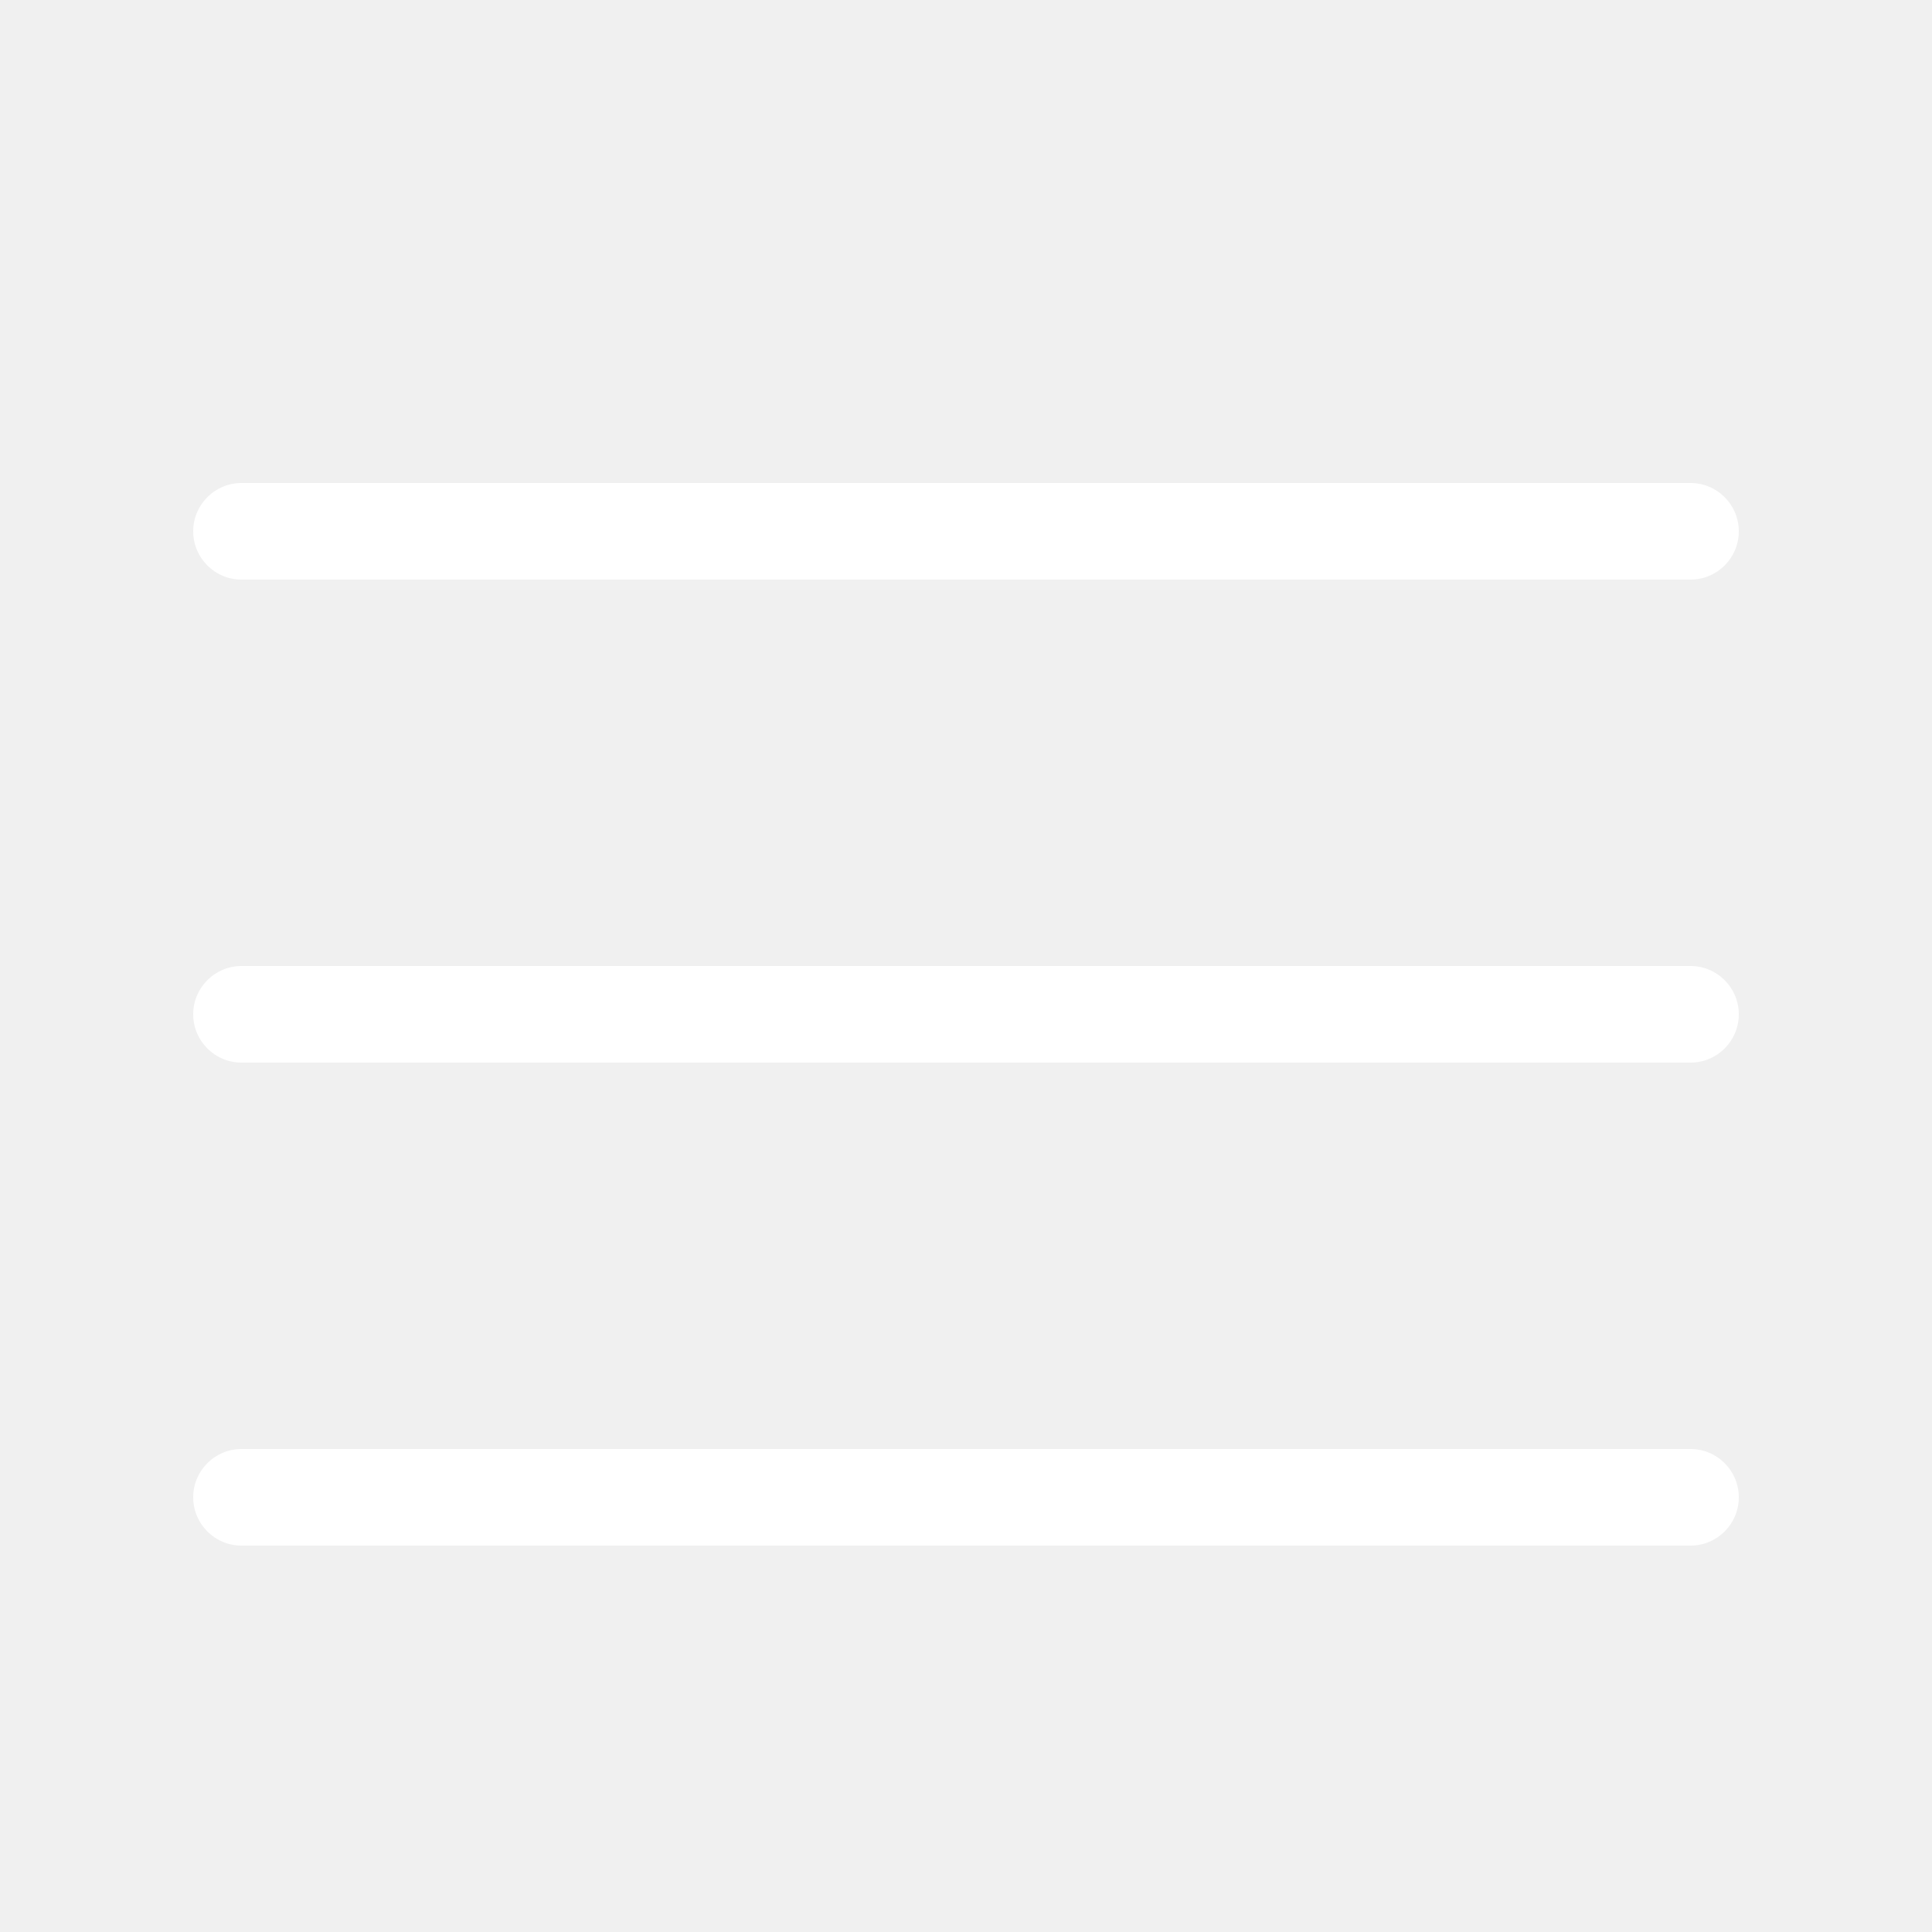
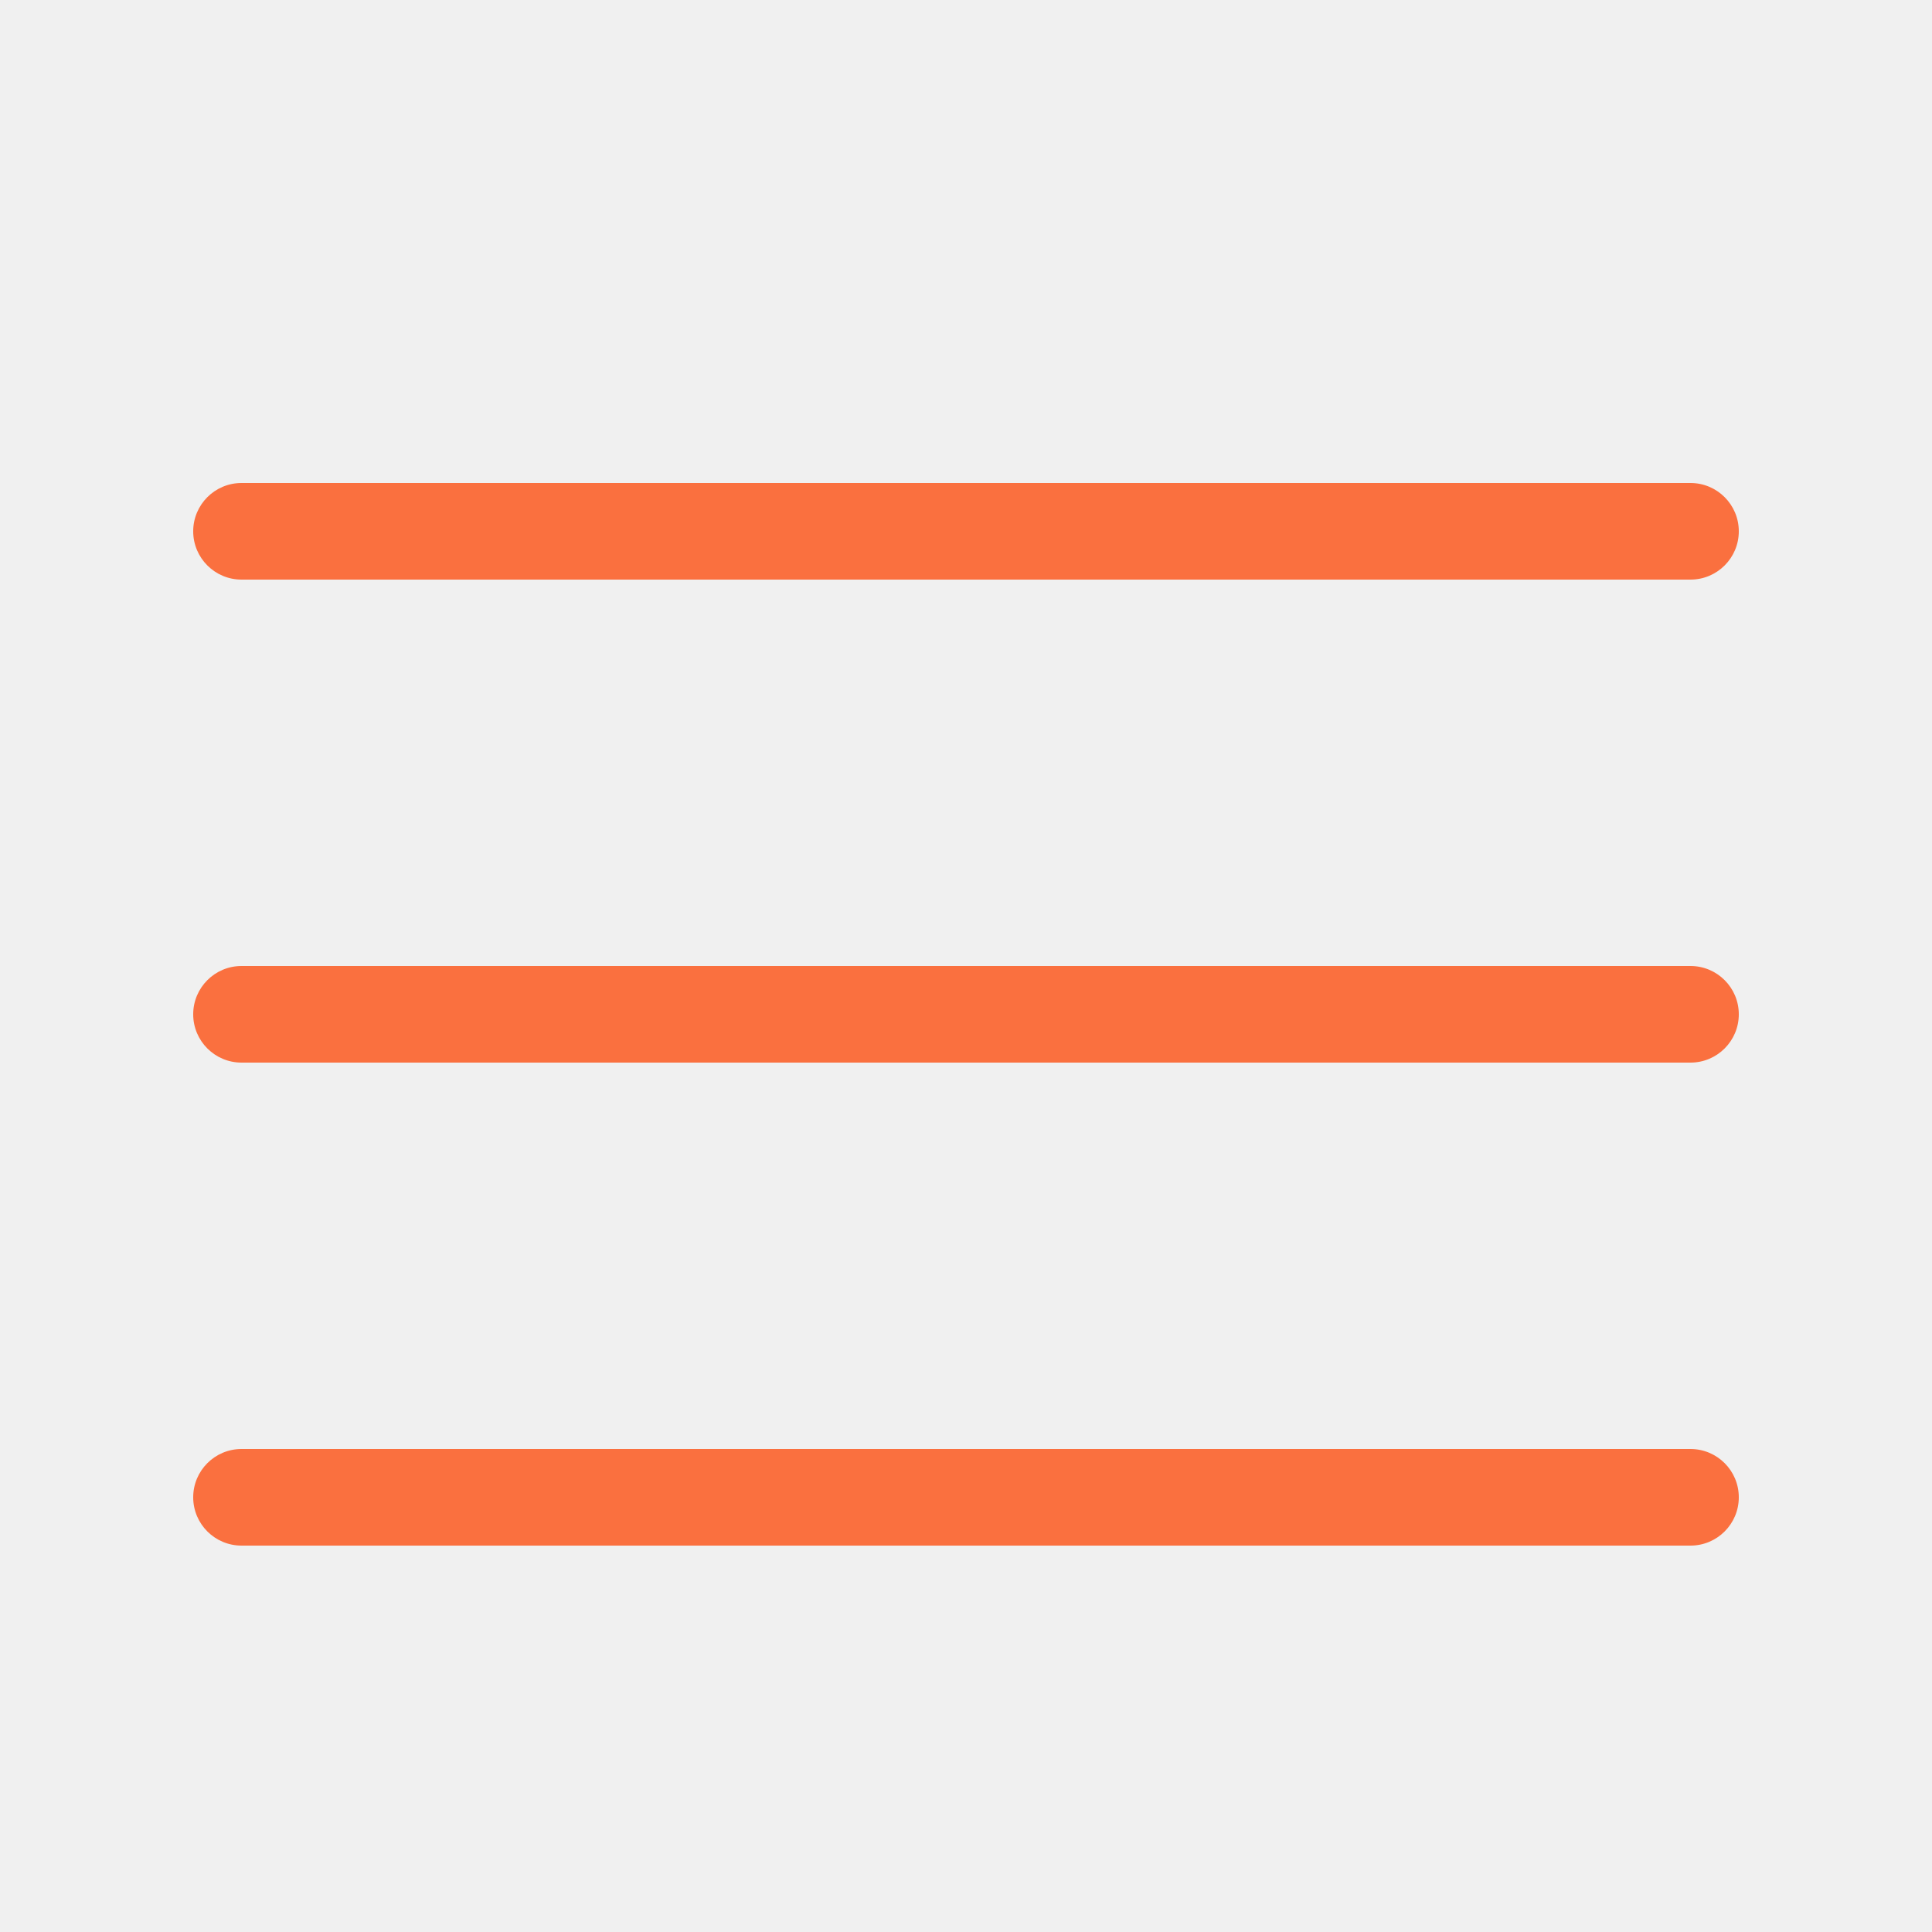
<svg xmlns="http://www.w3.org/2000/svg" version="1.1" width="40" height="40" viewBox="0 0 20 20">
-   <path fill="#ffffff" d="M17.5 6h-15c-0.276 0-0.5-0.224-0.5-0.5s0.224-0.5 0.5-0.5h15c0.276 0 0.5 0.224 0.5 0.5s-0.224 0.5-0.5 0.5z" />
-   <path fill="#ffffff" d="M17.5 11h-15c-0.276 0-0.5-0.224-0.5-0.5s0.224-0.5 0.5-0.5h15c0.276 0 0.5 0.224 0.5 0.5s-0.224 0.5-0.5 0.5z" />
-   <path fill="#ffffff" d="M17.5 16h-15c-0.276 0-0.5-0.224-0.5-0.5s0.224-0.5 0.5-0.5h15c0.276 0 0.5 0.224 0.5 0.5s-0.224 0.5-0.5 0.5z" />
+   <path fill="#FA703F" d="M17.5 6h-15c-0.276 0-0.5-0.224-0.5-0.5s0.224-0.5 0.5-0.5h15c0.276 0 0.5 0.224 0.5 0.5s-0.224 0.5-0.5 0.5z" />
+   <path fill="#FA703F" d="M17.5 11h-15c-0.276 0-0.5-0.224-0.5-0.5s0.224-0.5 0.5-0.5h15c0.276 0 0.5 0.224 0.5 0.5s-0.224 0.5-0.5 0.5z" />
+   <path fill="#FA703F" d="M17.5 16h-15c-0.276 0-0.5-0.224-0.5-0.5s0.224-0.5 0.5-0.5h15c0.276 0 0.5 0.224 0.5 0.5s-0.224 0.5-0.5 0.5z" />
</svg>
